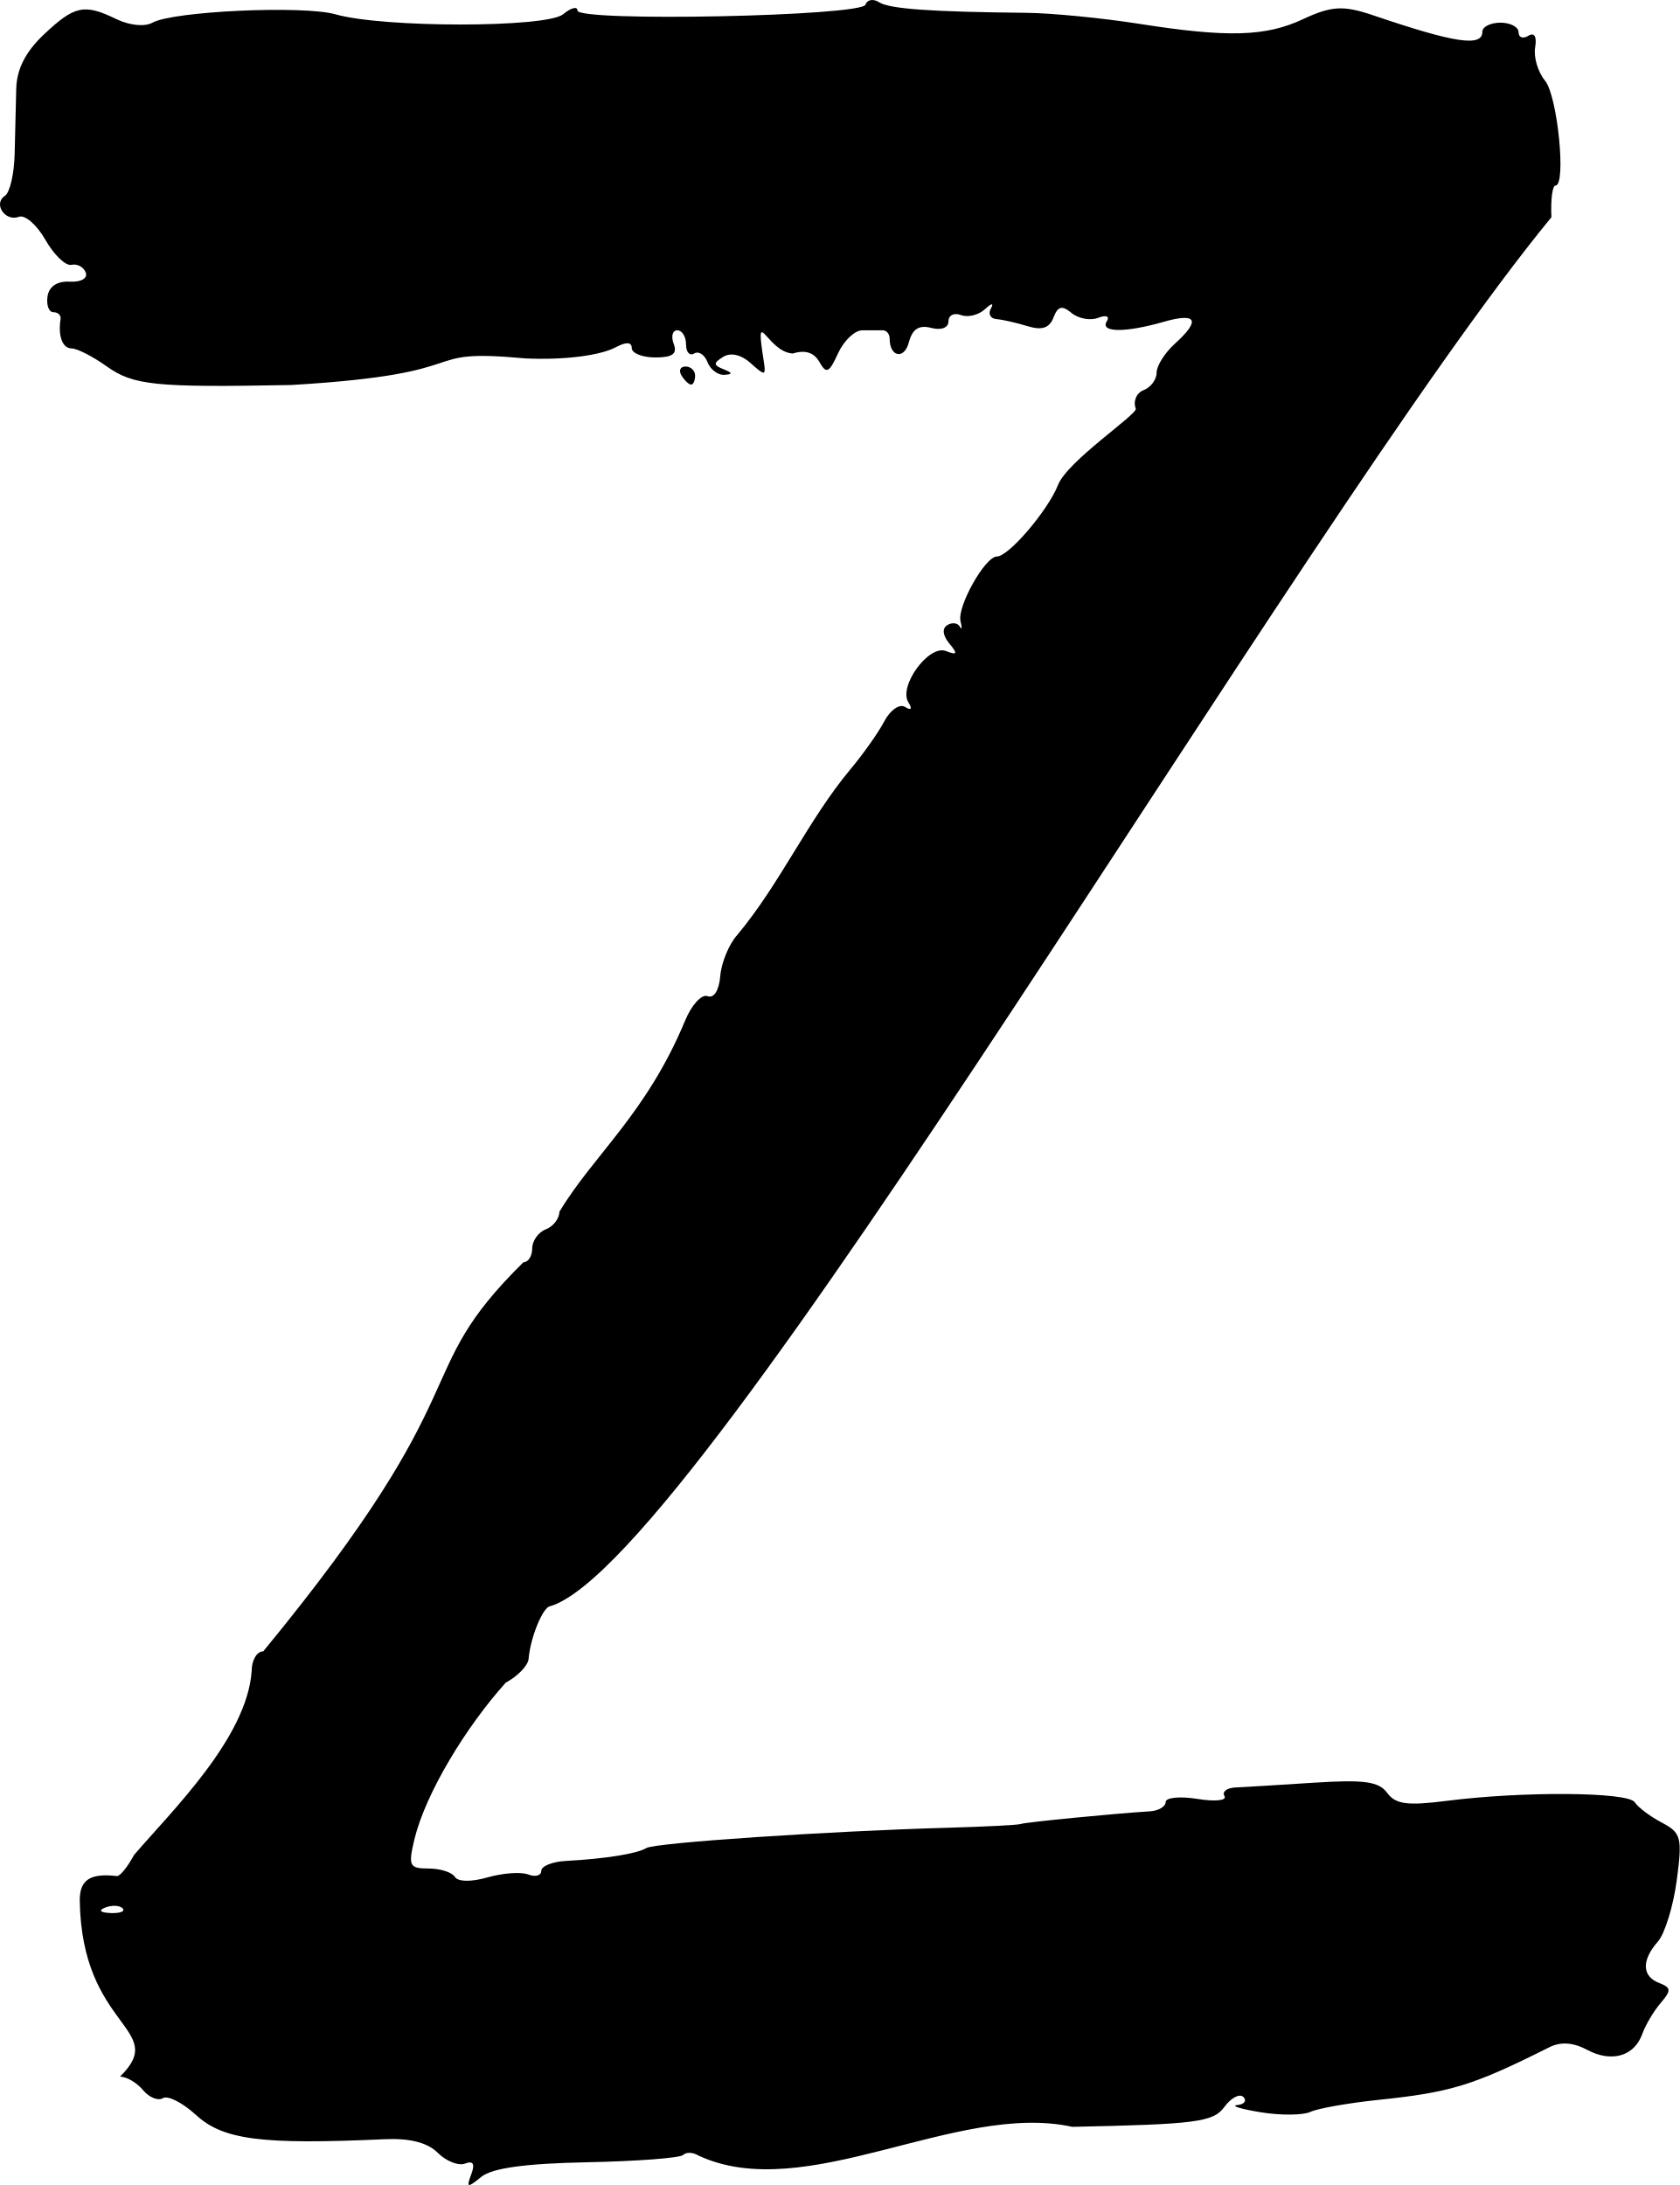
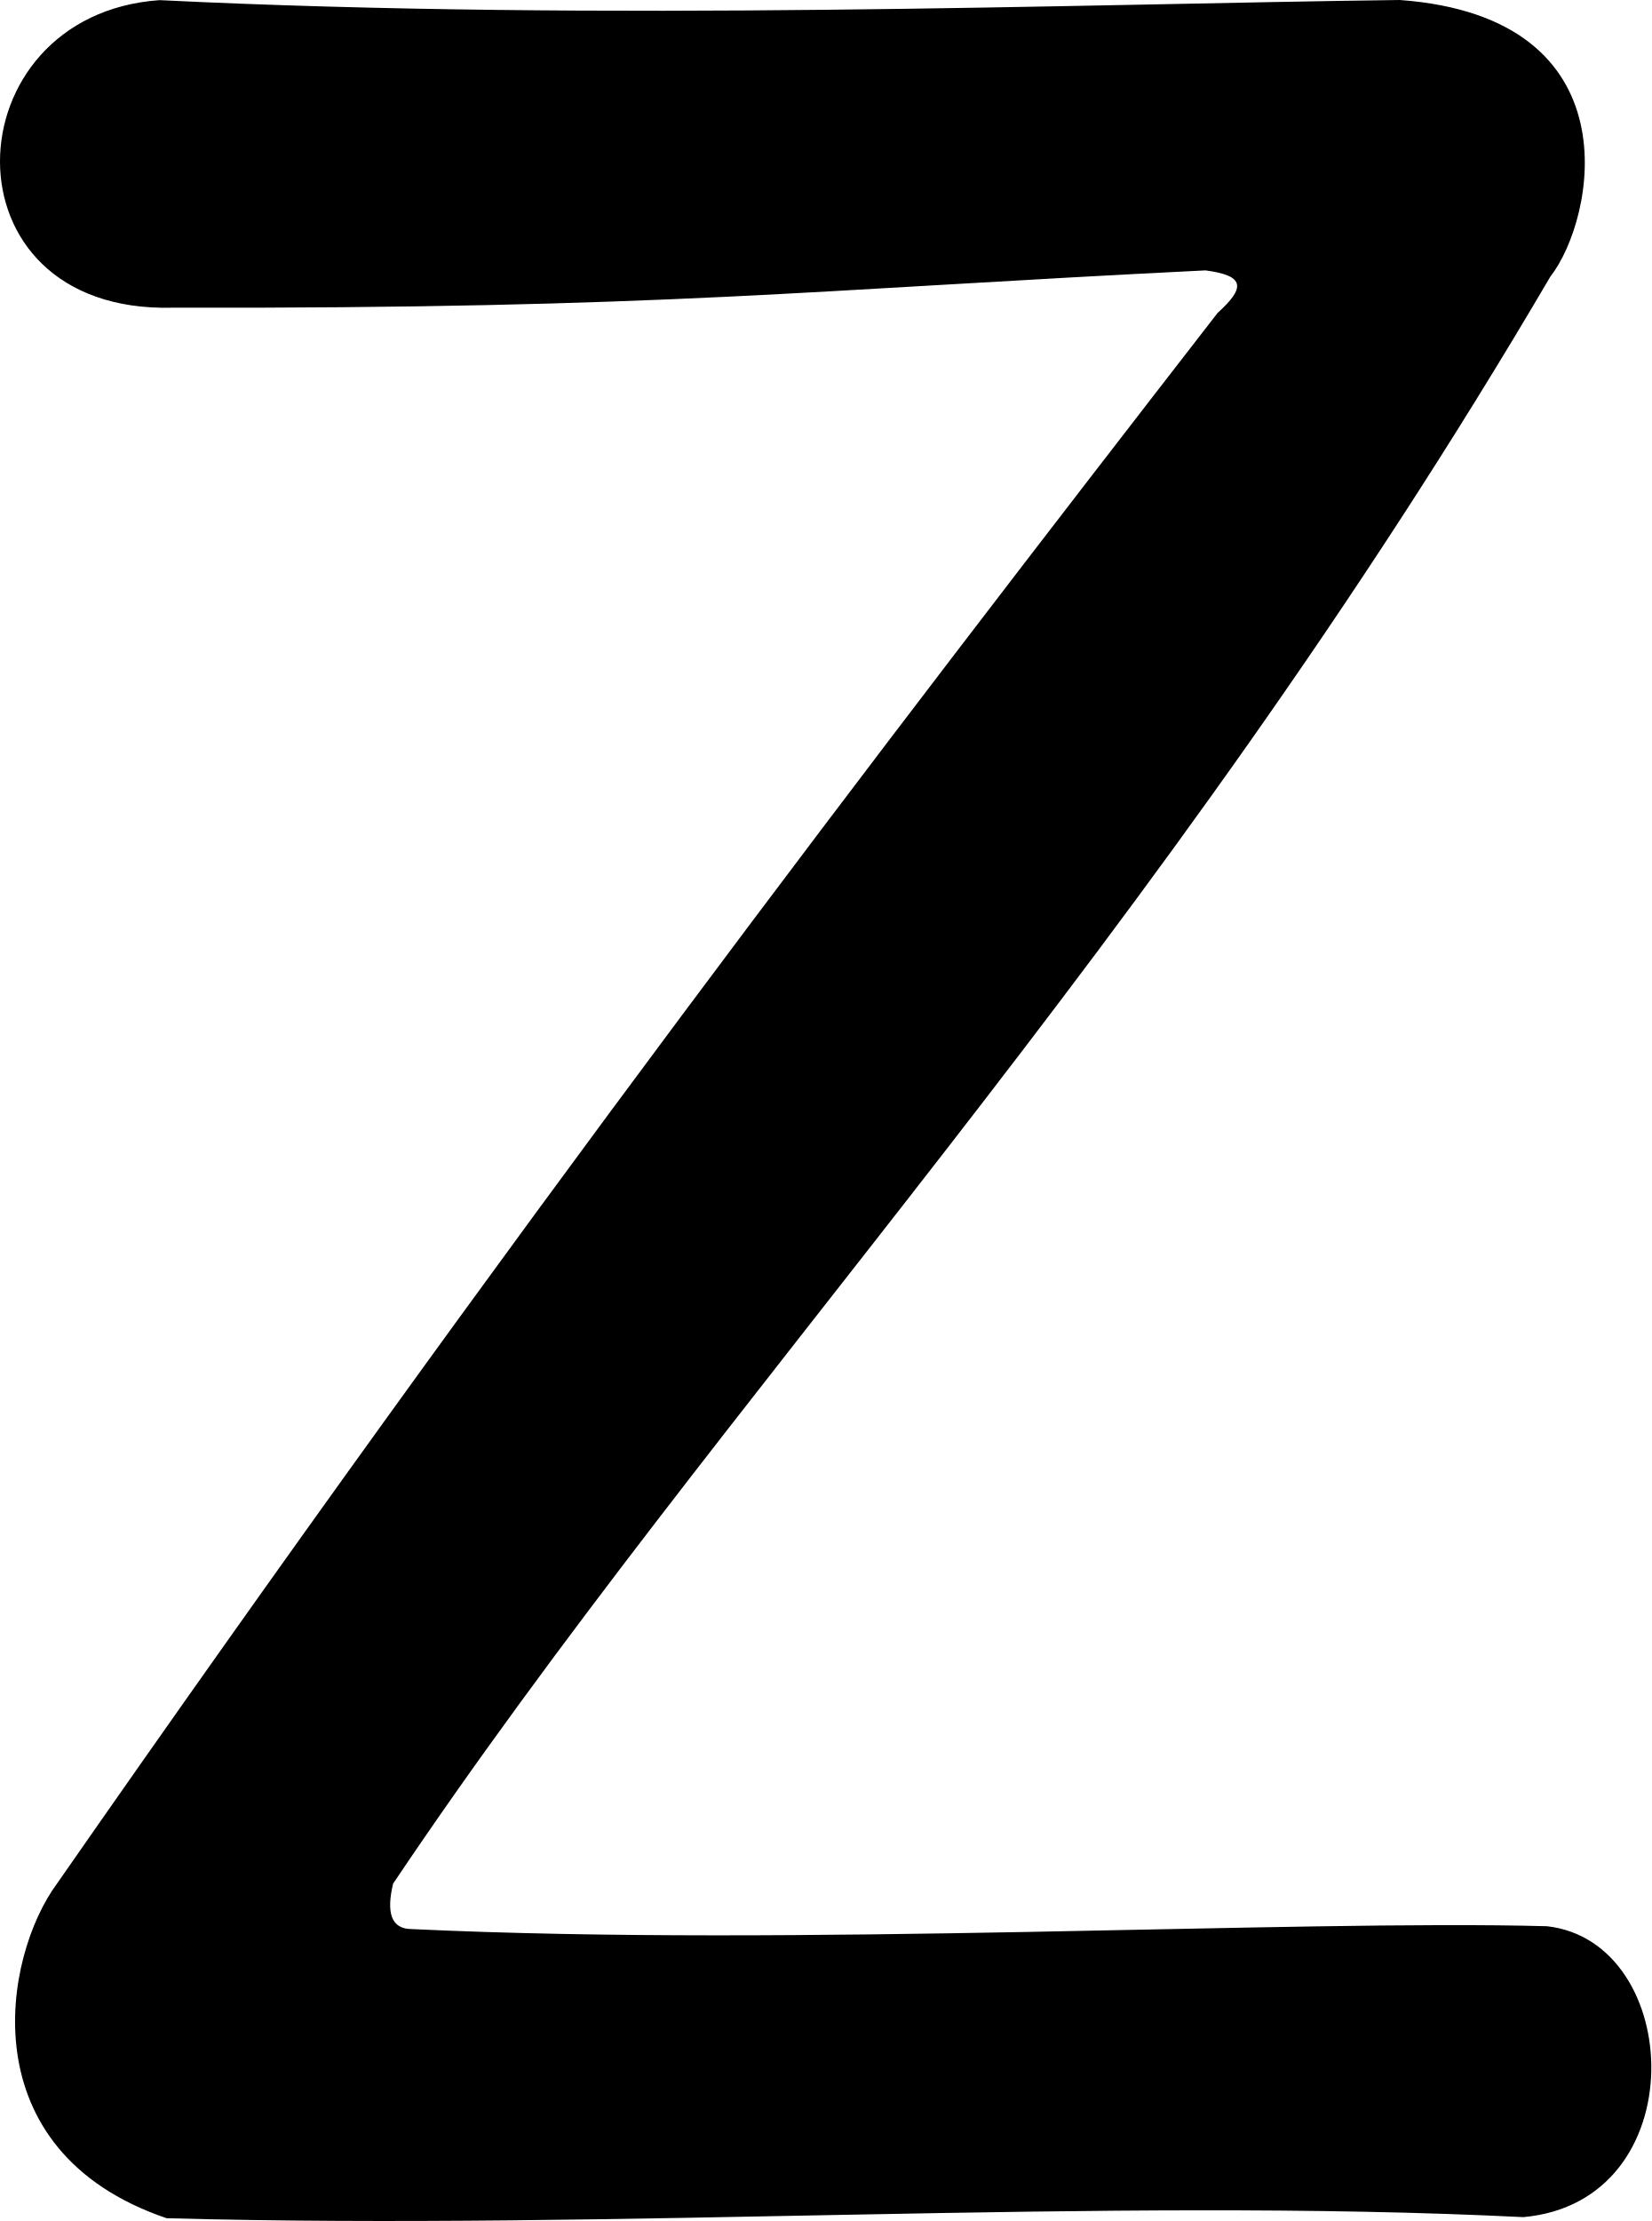
- <svg xmlns="http://www.w3.org/2000/svg" id="svg3837" version="1.1" width="714.865" height="930" viewBox="0 0 714.865 930">
+ <svg xmlns="http://www.w3.org/2000/svg" id="svg3837" version="1.1" width="691.632" height="930" viewBox="0 0 691.632 930">
  <defs id="defs3841" />
-   <path style="fill:#000000" d="m 200.553,925.469 c 1.671,-4.463 0.834,-5.923 -2.634,-4.593 -2.796,1.073 -8.02,-0.985 -11.608,-4.573 -4.366,-4.366 -11.854,-6.281 -22.641,-5.79 -52.501,2.389 -68.671,0.302 -80.312,-10.364 -5.653,-5.179 -11.955,-8.38 -14.006,-7.113 -2.05,1.267 -5.869,-0.277 -8.487,-3.43 -2.618,-3.154 -7.023,-5.734 -9.789,-5.734 21.063,-20.674 -16.367,-20.104 -17.134,-75.098 0,-8.682 4.476,-11.588 15.815,-10.268 1.285,0.149 4.563,-3.889 7.285,-8.976 16.298,-18.975 48.112,-49.88 50.072,-78.363 0,-4.566 2.214,-8.302 4.919,-8.302 94.902,-115.379 60.839,-116.396 110.716,-165.602 2.064,0 3.752,-2.654 3.752,-5.898 0,-3.244 2.6,-6.895 5.777,-8.114 3.177,-1.219 5.777,-4.576 5.777,-7.459 14.486,-24.144 37.002,-41.691 53.477,-81.29 2.756,-6.742 7.068,-11.468 9.581,-10.504 2.724,1.045 4.917,-2.442 5.429,-8.635 0.473,-5.714 3.733,-13.563 7.245,-17.444 18.188,-21.772 30.014,-48.667 47.905,-70.199 5.514,-6.546 12.1,-15.85 14.635,-20.675 2.553,-4.859 6.507,-7.6 8.862,-6.145 2.622,1.62 3.159,0.858 1.4,-1.987 -4.267,-6.905 8.695,-24.614 15.973,-21.821 4.869,1.868 5.149,1.249 1.452,-3.206 -2.812,-3.388 -3.149,-6.408 -0.874,-7.815 2.04,-1.261 4.44,-0.982 5.333,0.62 0.893,1.602 1.035,0.59 0.317,-2.249 -1.563,-6.174 10.441,-27.574 15.468,-27.574 4.991,0 21.599,-19.41 25.994,-30.381 3.891,-10.208 33.978,-30.2 33.12,-32.556 -1.213,-3.161 0.285,-6.703 3.328,-7.87 3.043,-1.168 5.534,-4.509 5.534,-7.424 0,-2.915 3.466,-8.438 7.702,-12.271 11.176,-10.114 9.47,-13.448 -4.789,-9.359 -16.267,4.665 -27.083,4.565 -24.123,-0.226 1.353,-2.19 -0.208,-2.825 -3.673,-1.495 -3.314,1.272 -8.401,0.341 -11.304,-2.068 -4.066,-3.374 -5.834,-2.931 -7.7,1.932 -1.725,4.495 -4.903,5.552 -11.041,3.671 -4.74,-1.453 -10.709,-2.805 -13.263,-3.004 -2.555,-0.2 -3.6,-2.24 -2.324,-4.535 1.347,-2.422 0.272,-2.279 -2.564,0.341 -2.687,2.482 -7.274,3.597 -10.193,2.476 -2.919,-1.12 -5.308,0.085 -5.308,2.676 0,2.746 -3.076,3.908 -7.37,2.785 -5.17,-1.352 -7.998,0.475 -9.475,6.122 -1.962,7.501 -8.187,6.312 -8.187,-1.563 0,-1.942 -1.3,-3.53 -2.888,-3.53 l -8.748,0 c -3.223,0 -7.872,4.417 -10.332,9.817 -3.787,8.312 -4.999,8.876 -7.906,3.682 -2.267,-4.05 -6.117,-5.282 -11.332,-3.627 -11.11,-0.523 -16.445,-22.524 -12.25,4.052 0.792,5.398 0.226,5.406 -5.655,0.082 -4.004,-3.624 -8.535,-4.679 -11.697,-2.724 -4.299,2.657 -4.284,3.539 0.087,5.278 3.934,1.564 4.013,2.164 0.315,2.392 -2.713,0.167 -5.928,-2.286 -7.142,-5.451 -1.215,-3.165 -3.76,-4.796 -5.656,-3.624 -1.896,1.172 -3.448,-0.571 -3.448,-3.873 0,-3.302 -1.679,-6.004 -3.73,-6.004 -2.052,0 -2.733,2.6 -1.514,5.777 1.621,4.225 -0.481,5.777 -7.823,5.777 -5.522,0 -10.04,-1.794 -10.04,-3.987 0,-2.601 -2.343,-2.735 -6.74,-0.386 -6.76,3.611 -22.323,5.543 -38.512,4.781 -48.701,-4.464 -16.167,6.393 -99.658,11.32 -58.019,1.105 -67.153,0.175 -78.647,-8.01 -5.846,-4.163 -12.528,-7.568 -14.848,-7.568 -3.861,0 -5.823,-5.251 -4.676,-12.516 0.252,-1.589 -1.124,-2.888 -3.054,-2.888 -1.931,0 -3.057,-3.033 -2.503,-6.74 0.635,-4.245 4.131,-6.564 9.445,-6.265 4.772,0.268 7.741,-1.405 6.835,-3.851 -0.881,-2.379 -3.62,-3.87 -6.085,-3.312 -2.466,0.557 -7.448,-4.211 -11.072,-10.597 -3.624,-6.385 -8.7,-10.816 -11.28,-9.846 -5.89,2.214 -11.12,-5.594 -5.977,-8.922 2.089,-1.352 3.955,-9.39 4.146,-17.863 0.19,-8.473 0.493,-20.943 0.671,-27.713 0.221,-8.386 3.97,-15.749 11.766,-23.107 13.036,-12.304 17.153,-13.182 30.79,-6.571 5.647,2.738 12.135,3.389 15.424,1.548 8.776,-4.911 64.364,-7.441 77.942,-3.547 20.223,5.8 89.834,5.768 96.837,-0.044 3.349,-2.78 6.089,-3.491 6.089,-1.581 0,4.914 120.939,2.443 122.588,-2.505 0.719,-2.158 3.326,-2.614 5.793,-1.012 4.35,2.824 22.074,4.097 62.575,4.493 10.768,0.105 32.431,2.214 48.14,4.687 37.453,5.895 53.768,5.447 69.523,-1.909 12.371,-5.776 17.311,-6.042 30.287,-1.632 34.516,11.732 46.214,13.479 46.214,6.902 0,-2.118 3.466,-3.851 7.702,-3.851 4.236,0 7.702,1.835 7.702,4.078 0,2.243 1.874,2.92 4.165,1.505 2.565,-1.585 3.675,0.319 2.889,4.958 -0.702,4.142 1.188,10.5 4.199,14.129 5.338,6.432 9.15,44.652 4.454,44.652 -1.298,0 -2.075,6.066 -1.726,13.479 C 552.508,223.626 298.284,663.905 234.315,683.608 c -3.107,0 -8.557,13.092 -9.355,22.471 -0.241,2.827 -4.618,7.378 -9.728,10.113 -16.809,18.667 -34.027,46.888 -38.843,66.584 -2.725,11.402 -2.191,12.516 6.004,12.516 4.947,0 9.987,1.605 11.2,3.567 1.315,2.127 6.937,2.21 13.927,0.205 6.447,-1.849 14.223,-2.402 17.279,-1.23 3.056,1.173 5.556,0.477 5.556,-1.545 0,-2.022 4.766,-3.929 10.591,-4.236 16.537,-0.873 30.251,-3.069 34.131,-5.467 3.653,-2.258 77.445,-7.223 128.583,-8.653 15.886,-0.444 29.751,-1.163 30.81,-1.598 1.774,-0.729 39.201,-4.397 54.88,-5.379 3.707,-0.231 6.74,-2.011 6.74,-3.952 0,-1.942 6.104,-2.539 13.566,-1.328 7.461,1.211 12.623,0.676 11.47,-1.189 -1.152,-1.865 0.975,-3.526 4.728,-3.692 3.753,-0.167 18.805,-1.08 33.449,-2.032 21.205,-1.378 27.53,-0.494 31.065,4.339 3.559,4.867 8.584,5.539 25.365,3.39 32.334,-4.141 77.11,-3.815 79.971,0.582 1.416,2.176 6.618,6.087 11.559,8.691 8.249,4.346 8.767,6.365 6.325,24.647 -1.463,10.952 -5.073,22.648 -8.022,25.993 -7.026,7.967 -6.801,14.791 0.581,17.624 5.107,1.959 5.189,3.162 0.585,8.544 -2.947,3.445 -6.448,9.336 -7.781,13.091 -3.394,9.56 -13.101,12.367 -23.507,6.798 -5.93,-3.174 -11.227,-3.528 -16.108,-1.078 -32.429,16.276 -41.819,19.166 -72.743,22.39 -12.709,1.325 -25.707,3.619 -28.884,5.098 -3.177,1.479 -12.709,1.554 -21.182,0.167 -8.473,-1.387 -12.95,-2.768 -9.949,-3.069 3.001,-0.3 4.159,-1.843 2.574,-3.429 -1.585,-1.585 -5.245,0.349 -8.133,4.299 -4.657,6.369 -11.971,7.32 -64.673,8.406 -49.324,-10.848 -113.604,33.543 -159.231,12.155 -2.235,-1.382 -5.114,-1.463 -6.396,-0.182 -1.282,1.282 -19.625,2.676 -40.762,3.099 -26.486,0.529 -40.517,2.465 -45.142,6.23 -5.932,4.829 -6.426,4.703 -4.26,-1.082 z M 52.155,812.224 c -1.28,-1.28 -4.601,-1.416 -7.381,-0.304 -3.072,1.229 -2.16,2.142 2.327,2.327 4.06,0.167 6.334,-0.743 5.055,-2.023 z M 290.048,159.846 c -1.309,-2.118 -0.545,-3.851 1.698,-3.851 2.243,0 4.078,1.733 4.078,3.851 0,2.118 -0.764,3.851 -1.698,3.851 -0.934,0 -2.769,-1.733 -4.079,-3.851 z" id="path3847" />
+   <path style="fill:#000000" d="M 69.786,928.836 C -13.217,900.632 1.265,819.279 23.907,788.684 215.862,512.757 366.584,315.997 509.958,131.058 521.786,120.354 521.423,115.383 504.89,113.22 337.201,121.472 280.05,129.291 72.062,128.845 -25.699,131.178 -20.598,6.175 66.827,0.059 253.274,9.218 452.723,1.673 586.326,0 685.231,7.247 668.126,91.821 649.355,115.817 484.366,396.947 301.726,584.457 164.641,788.746 c -2.884,12.068 -0.876,19.016 7.796,19.016 160.229,7.613 370.091,-4.036 475.457,-1.196 57.57,6.416 62.306,115.363 -9.879,121.811 -174.329,-8.649 -379.703,5.636 -568.23,0.459 z" id="path3847" />
</svg>
